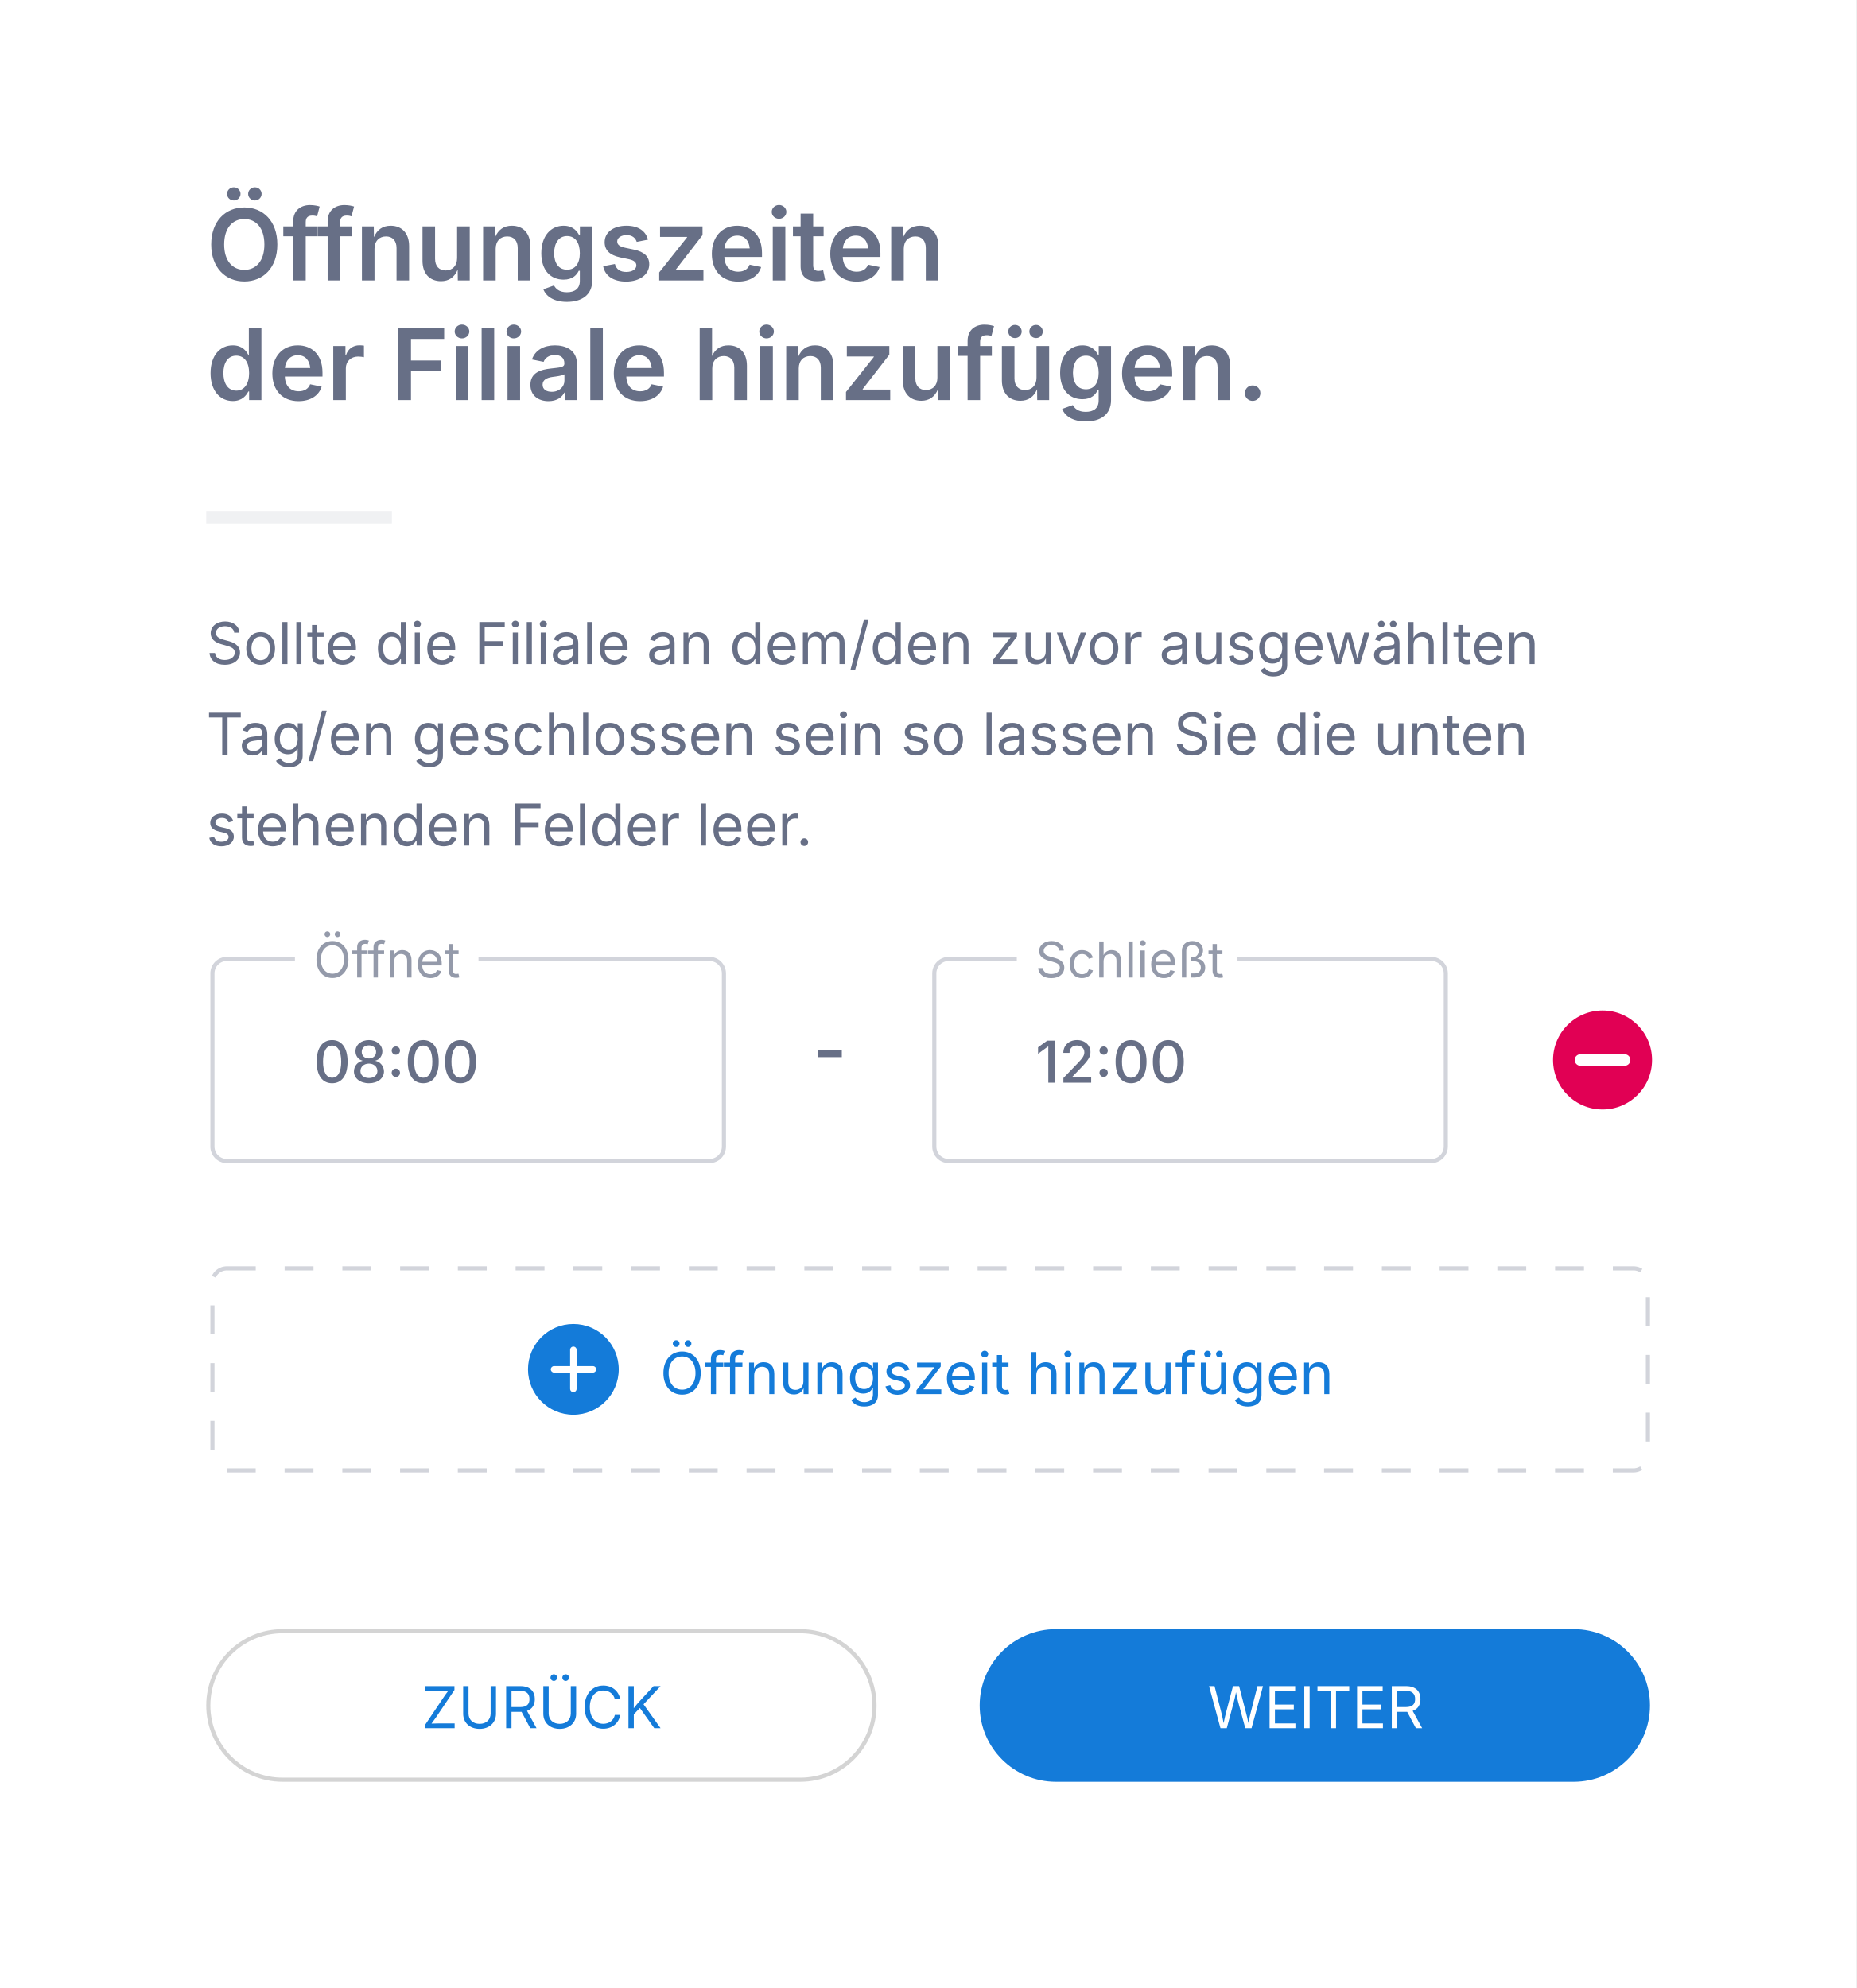
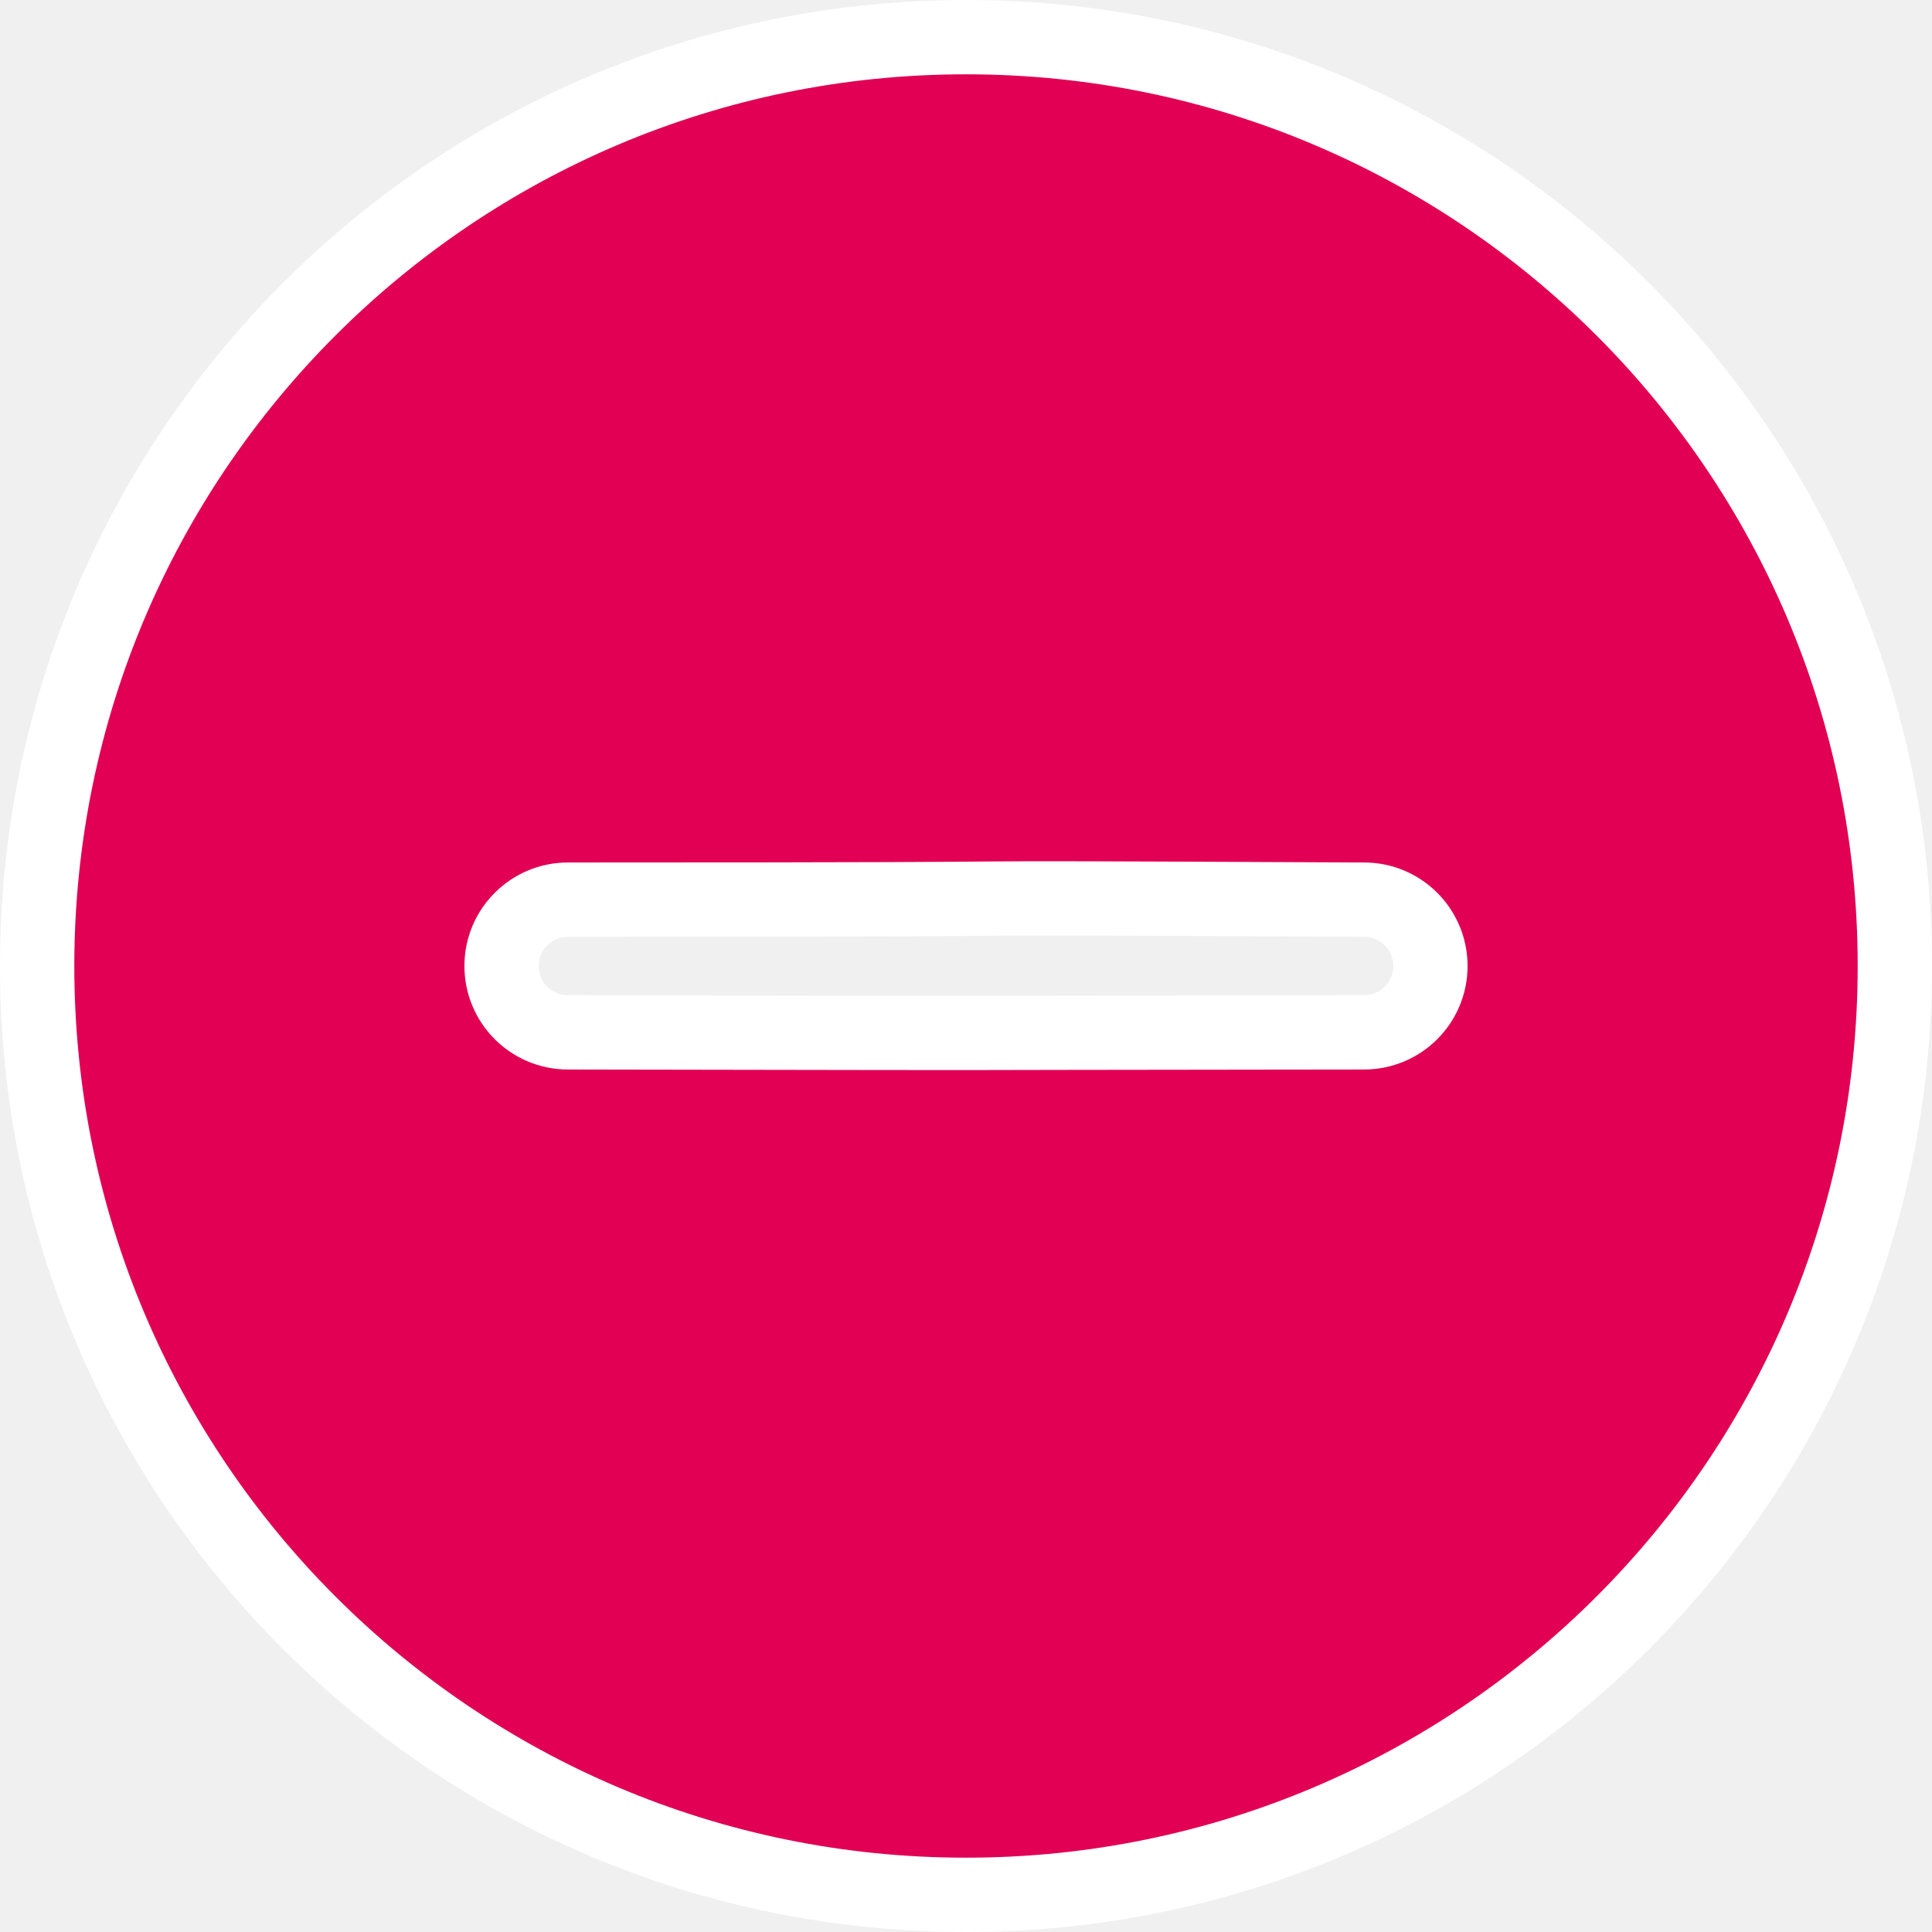
- <svg xmlns="http://www.w3.org/2000/svg" width="450" height="482" viewBox="0 0 450 482">
-   <g id="Group_950" data-name="Group 950" transform="translate(-1470 -540)">
-     <path id="Path_229" data-name="Path 229" d="M0,0H450V482H0Z" transform="translate(1470 540)" fill="#fff" />
-     <text id="Sollte_die_Filiale_an_dem_den_zuvor_ausgewählten_Tag_en_geschlossen_sein_so_lassen_Sie_die_unten_stehenden_Felder_leer." data-name="Sollte die Filiale an dem/den zuvor ausgewählten Tag/en geschlossen sein so lassen Sie die unten stehenden Felder leer." transform="translate(1520 687)" fill="#676f86" font-size="14" font-family="Inter-Regular, Inter">
-       <tspan x="0" y="14">Sollte die Filiale an dem/den zuvor ausgewählten </tspan>
-       <tspan x="0" y="36">Tag/en geschlossen sein so lassen Sie die unten </tspan>
-       <tspan x="0" y="58">stehenden Felder leer.</tspan>
-     </text>
-     <text id="Öffnungszeiten_der_Filiale_hinzufügen." data-name="Öffnungszeiten der Filiale hinzufügen." transform="translate(1520 608)" fill="#676f86" font-size="24" font-family="Inter-SemiBold, Inter" font-weight="600">
-       <tspan x="0" y="0">Öffnungszeiten</tspan>
-       <tspan x="0" y="29">der Filiale hinzufügen.</tspan>
-     </text>
-     <rect id="Rectangle_971" data-name="Rectangle 971" width="45" height="3" transform="translate(1520 664)" fill="#676f86" opacity="0.1" />
-     <g id="Group_927" data-name="Group 927" transform="translate(0 397)">
-       <text id="ZURÜCK" transform="translate(1572.248 562)" fill="#147bd9" font-size="14" font-family="Inter-Regular, Inter">
-         <tspan x="0" y="0">ZURÜCK</tspan>
-       </text>
-       <g id="Group_811" data-name="Group 811" transform="translate(1520 538)">
-         <g id="Rectangle_756" data-name="Rectangle 756" fill="none" stroke="#707070" stroke-width="1" opacity="0.3">
-           <rect width="162.5" height="37" rx="18.5" stroke="none" />
-           <rect x="0.5" y="0.5" width="161.5" height="36" rx="18" fill="none" />
-         </g>
-       </g>
-     </g>
-     <g id="Group_928" data-name="Group 928" transform="translate(1120 347)">
-       <g id="Rectangle_649" data-name="Rectangle 649" transform="translate(401 500)" fill="none" stroke="#676f86" stroke-width="1" stroke-dasharray="7" opacity="0.3">
-         <rect width="349" height="50" rx="4" stroke="none" />
-         <rect x="0.5" y="0.5" width="348" height="49" rx="3.5" fill="none" />
-       </g>
-       <g id="Group_765" data-name="Group 765" transform="translate(478 514)">
-         <text id="Öffnungszeit_hinzufügen" data-name="Öffnungszeit hinzufügen" transform="translate(32 17)" fill="#147bd9" font-size="14" font-family="Inter-Regular, Inter">
-           <tspan x="0" y="0">Öffnungszeit hinzufügen</tspan>
-         </text>
-         <path id="Path_141" data-name="Path 141" d="M13,2A11,11,0,1,0,24,13,11,11,0,0,0,13,2Zm4.714,11.786H13.786v3.929a.786.786,0,1,1-1.571,0V13.786H8.286a.786.786,0,0,1,0-1.571h3.929V8.286a.786.786,0,1,1,1.571,0v3.929h3.929a.786.786,0,1,1,0,1.571Z" transform="translate(-2 -2)" fill="#147bd9" />
-       </g>
-     </g>
-     <g id="Group_933" data-name="Group 933" transform="translate(-90.5 908)">
-       <rect id="Rectangle_756-2" data-name="Rectangle 756" width="162.5" height="37" rx="18.5" transform="translate(1798 27)" fill="#147bd9" />
-       <text id="WEITER" transform="translate(1853.25 51)" fill="#fff" font-size="14" font-family="Inter-Regular, Inter">
-         <tspan x="0" y="0">WEITER</tspan>
-       </text>
-     </g>
-     <g id="Group_934" data-name="Group 934" transform="translate(1471 417)" opacity="0.3">
-       <g id="Rectangle_491" data-name="Rectangle 491" transform="translate(50 355)" fill="#fff" stroke="#676f86" stroke-width="1">
-         <rect width="125" height="50" rx="4" stroke="none" />
-         <rect x="0.5" y="0.5" width="124" height="49" rx="3.5" fill="none" />
-       </g>
-     </g>
-     <g id="Group_935" data-name="Group 935" transform="translate(1646 417)">
-       <g id="Rectangle_491-2" data-name="Rectangle 491" transform="translate(50 355)" fill="#fff" stroke="#676f86" stroke-width="1" opacity="0.3">
-         <rect width="125" height="50" rx="4" stroke="none" />
-         <rect x="0.5" y="0.5" width="124" height="49" rx="3.5" fill="none" />
-       </g>
-     </g>
-     <text id="_-" data-name="-" transform="translate(1667 801)" fill="#676f86" font-size="18" font-family="Inter-Medium, Inter" font-weight="500">
-       <tspan x="0" y="0">-</tspan>
-     </text>
-     <path id="Path_230" data-name="Path 230" d="M14.5,2A12.5,12.5,0,1,0,27,14.5,12.5,12.5,0,0,0,14.5,2Zm5.357,13.393c-8.374.008-2.479.013-10.714,0a.893.893,0,0,1,0-1.786c8.894,0,2.862-.038,10.714,0a.893.893,0,1,1,0,1.786Z" transform="translate(1844 782.5)" fill="#e10054" stroke="#fff" stroke-width="1" />
-     <text id="_08:00" data-name="08:00" transform="translate(1546 802.5)" fill="#676f86" font-size="14" font-family="Inter-Medium, Inter" font-weight="500">
-       <tspan x="0" y="0">08:00</tspan>
-     </text>
-     <rect id="Rectangle_972" data-name="Rectangle 972" width="44.5" height="13" transform="translate(1541.5 766)" fill="#fff" />
-     <text id="Öffnet" transform="translate(1546 777)" fill="#676f86" font-size="12" font-family="Inter-Regular, Inter" opacity="0.7">
-       <tspan x="0" y="0">Öffnet</tspan>
-     </text>
-     <text id="_12:00" data-name="12:00" transform="translate(1721 802.5)" fill="#676f86" font-size="14" font-family="Inter-Medium, Inter" font-weight="500">
-       <tspan x="0" y="0">12:00</tspan>
-     </text>
-     <rect id="Rectangle_973" data-name="Rectangle 973" width="53.5" height="13" transform="translate(1716.5 766)" fill="#fff" />
-     <text id="Schließt" transform="translate(1721 777)" fill="#676f86" font-size="12" font-family="Inter-Regular, Inter" opacity="0.7">
-       <tspan x="0" y="0">Schließt</tspan>
-     </text>
-   </g>
+ <svg xmlns="http://www.w3.org/2000/svg" height="26" viewBox="0 0 26 26" width="26">
+   <path d="m14.5 2a12.5 12.5 0 1 0 12.5 12.5 12.5 12.5 0 0 0 -12.5-12.5zm5.357 13.393c-8.374.008-2.479.013-10.714 0a.893.893 0 0 1 0-1.786c8.894 0 2.862-.038 10.714 0a.893.893 0 1 1 0 1.786z" fill="#e10054" stroke="#fff" transform="translate(-1.5 -1.5)" />
</svg>
